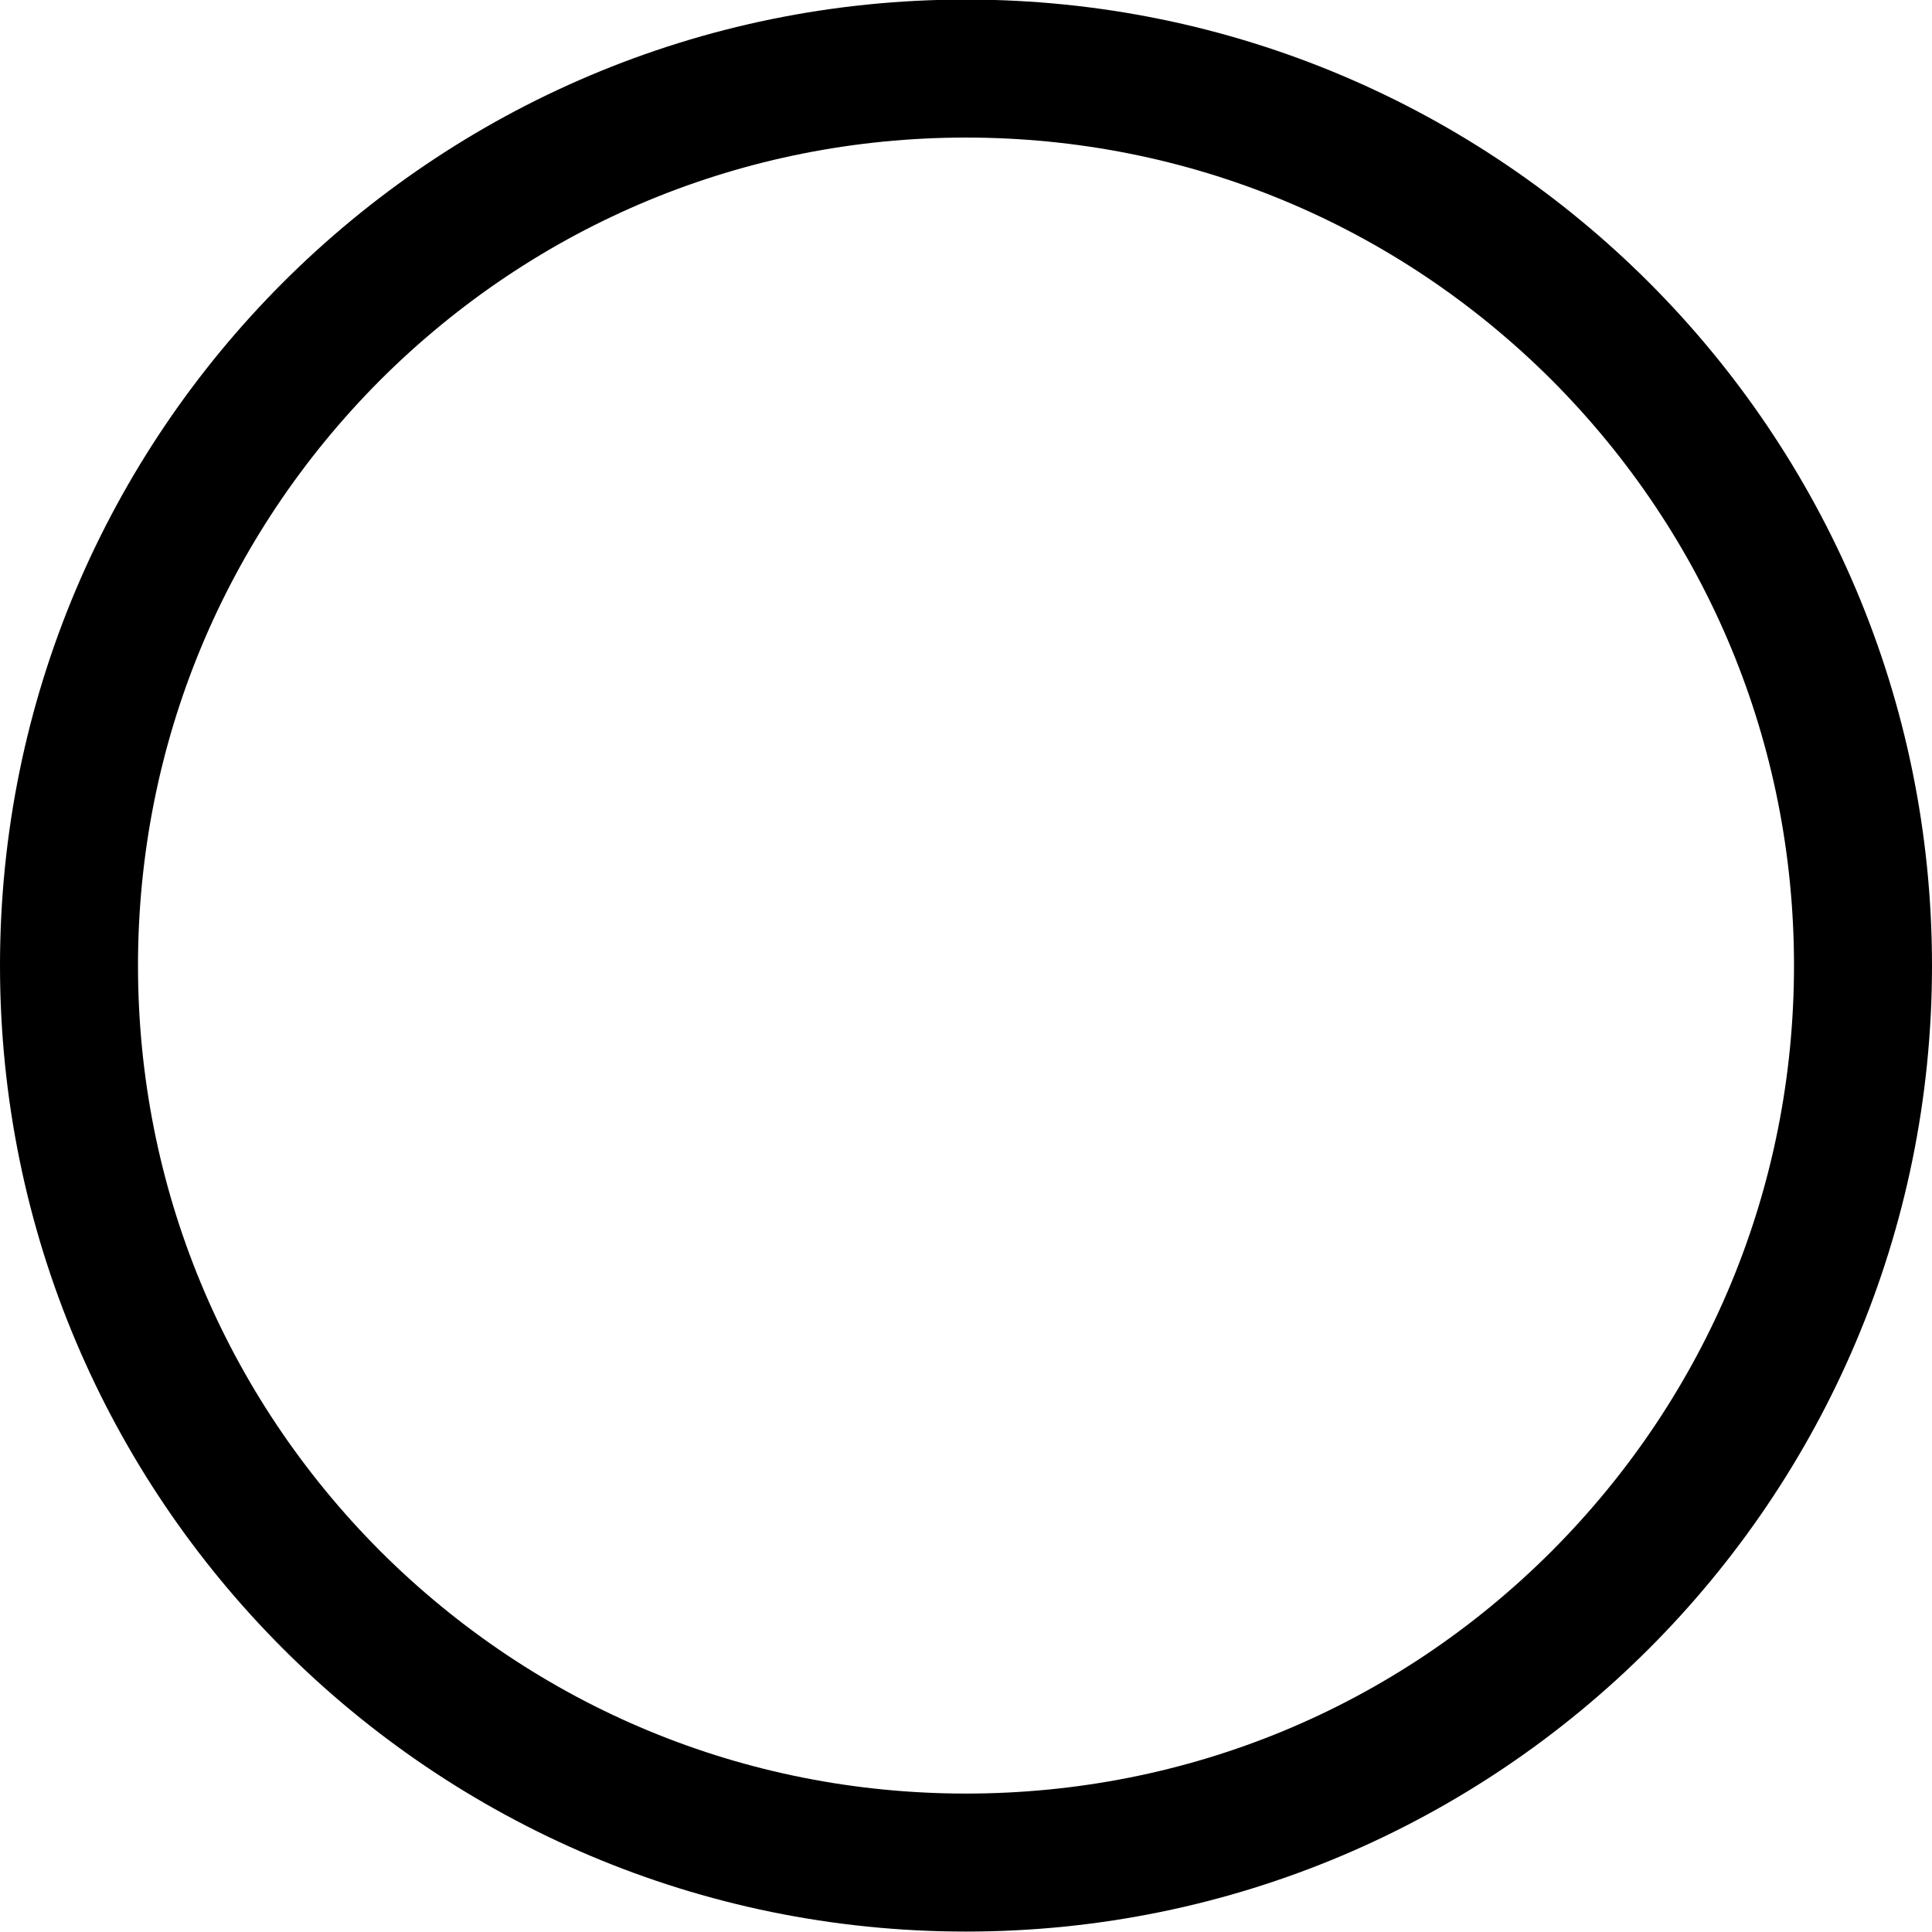
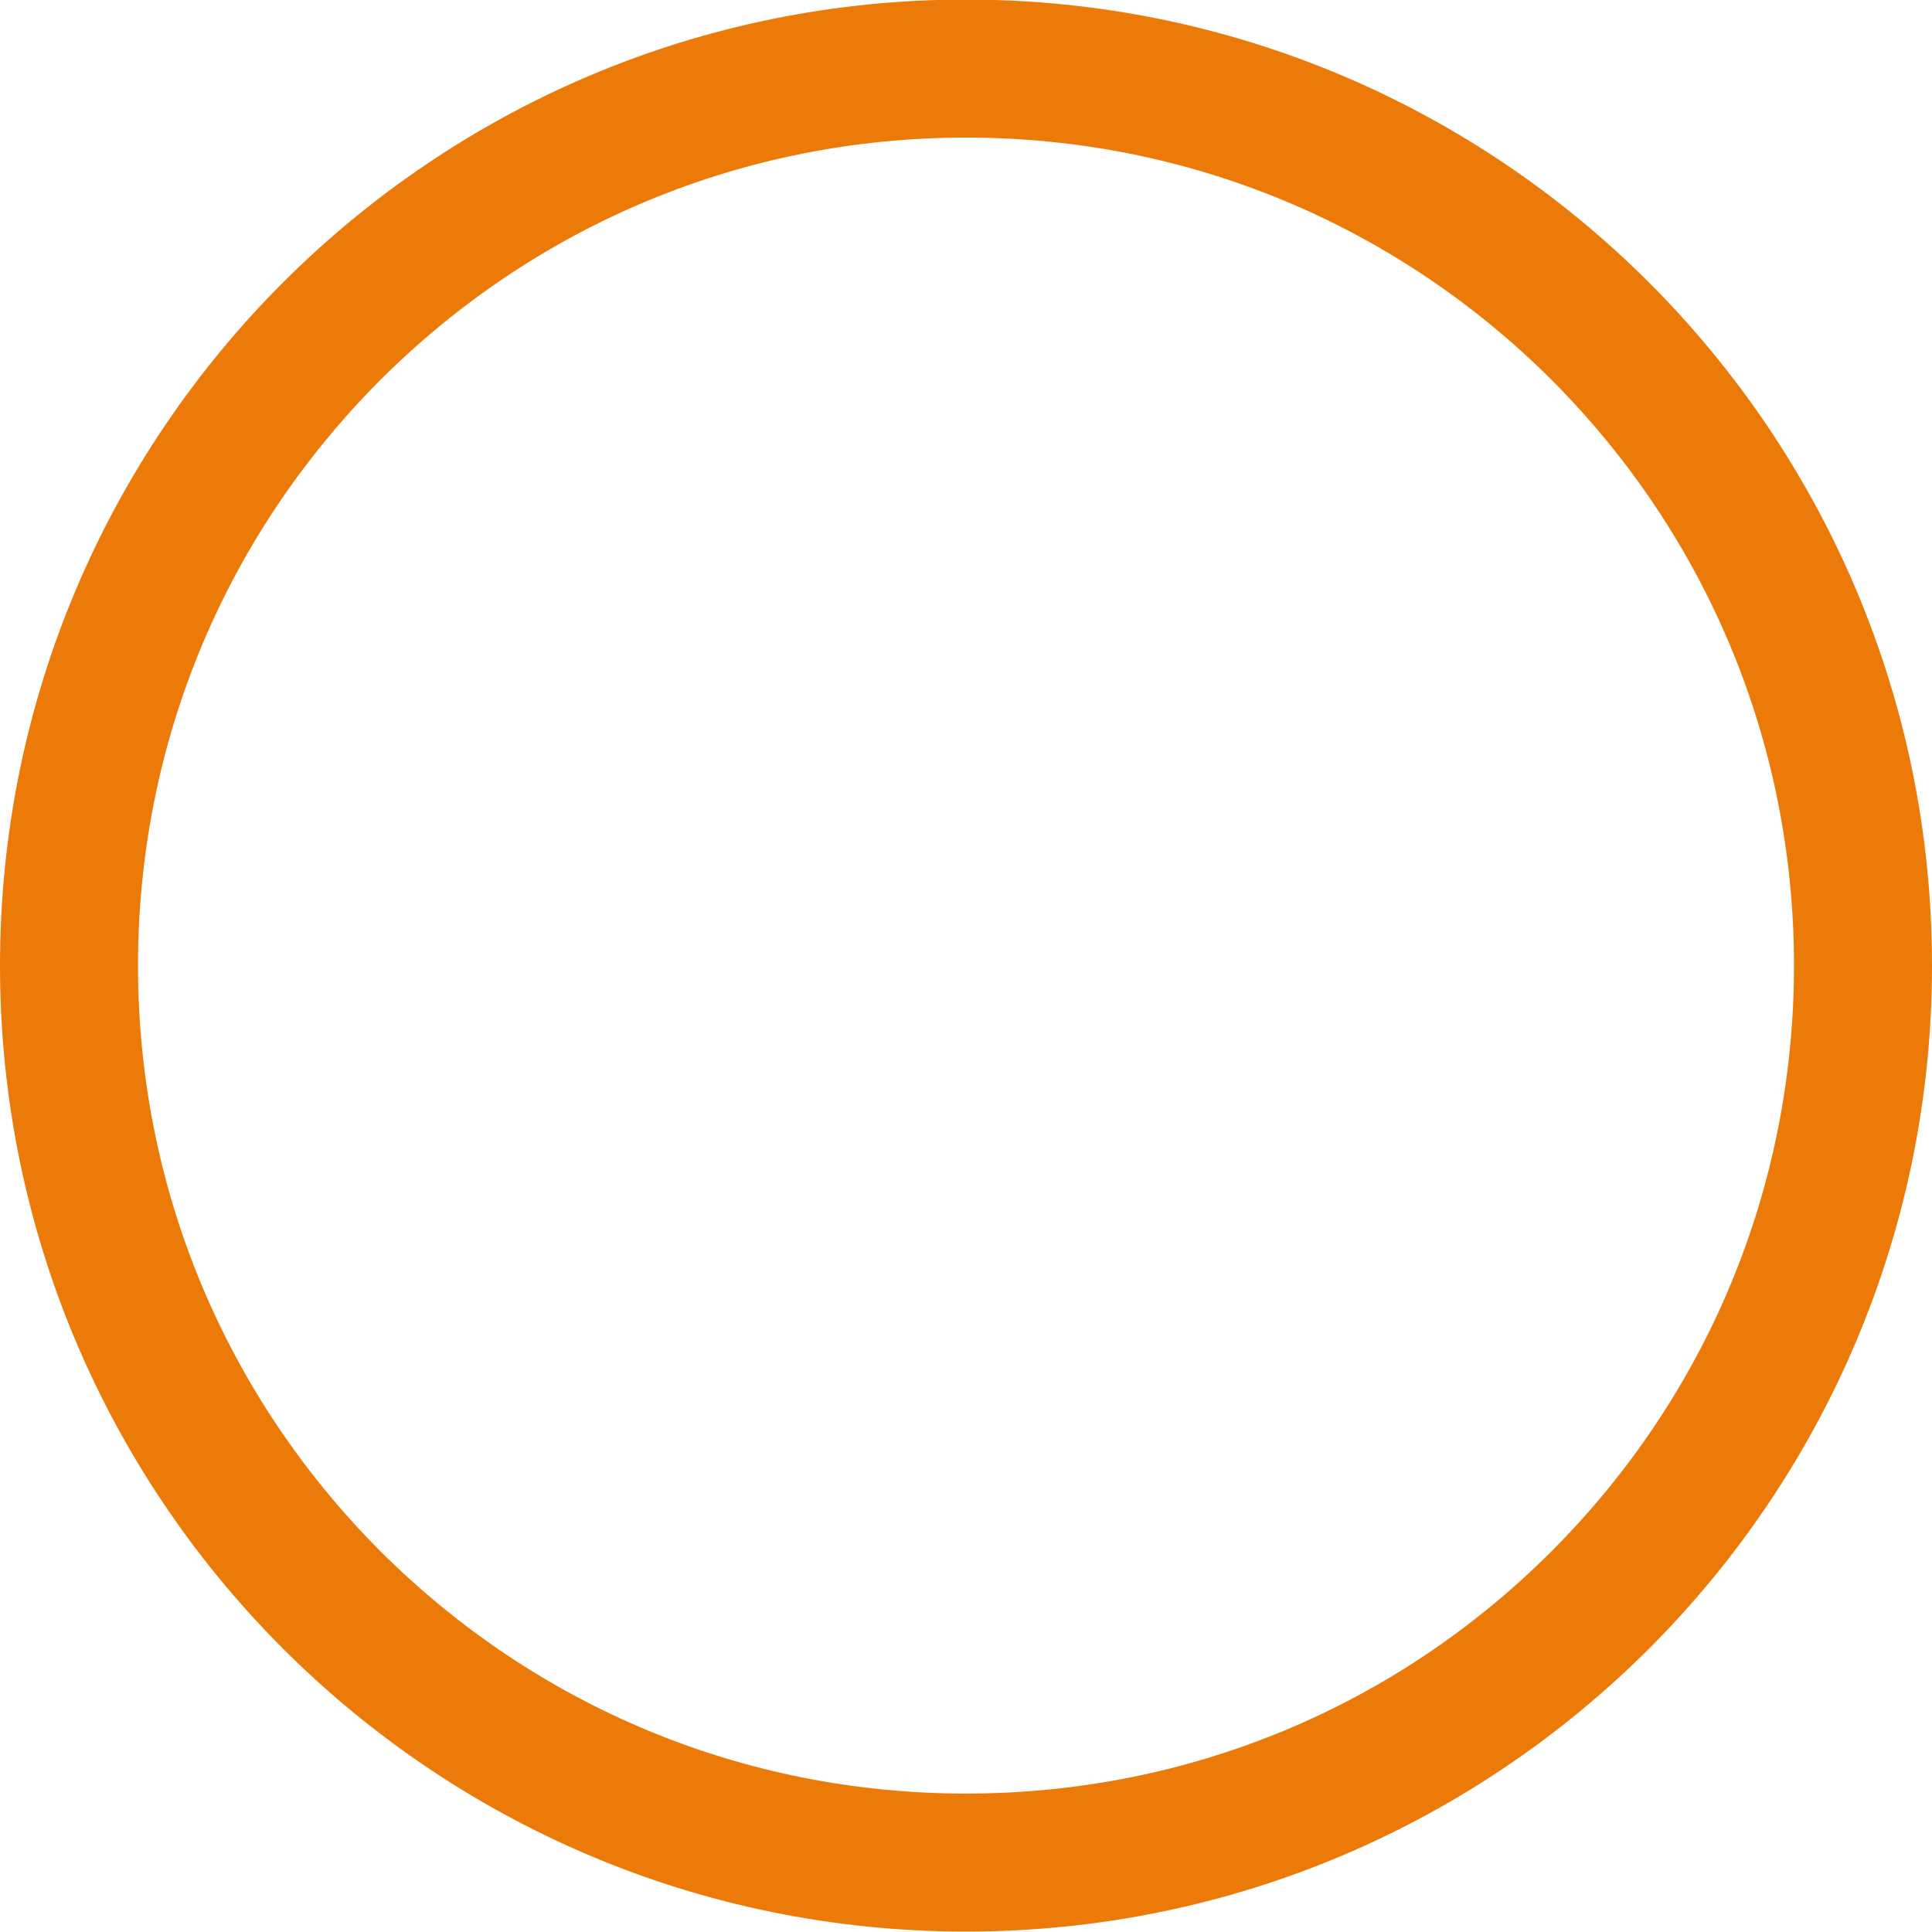
<svg xmlns="http://www.w3.org/2000/svg" version="1.1" id="gwInclusive" x="0px" y="0px" width="448px" height="448px" viewBox="0 0 448 448" style="enable-background:new 0 0 448 448;" xml:space="preserve">
  <style type="text/css">
	.st0{display:none;}
	.st1{display:inline;}
	.st2{fill:none;}
+ 	.inclusive-svg-css { fill: #ec7a08; }
</style>
  <g id="Grid" class="st0">
    <g id="icomoon-ignore" class="st1">
      <line class="st2" x1="16" y1="0" x2="16" y2="448" />
      <line class="st2" x1="32" y1="0" x2="32" y2="448" />
      <line class="st2" x1="48" y1="0" x2="48" y2="448" />
      <line class="st2" x1="64" y1="0" x2="64" y2="448" />
      <line class="st2" x1="80" y1="0" x2="80" y2="448" />
      <line class="st2" x1="96" y1="0" x2="96" y2="448" />
      <line class="st2" x1="112" y1="0" x2="112" y2="448" />
      <line class="st2" x1="128" y1="0" x2="128" y2="448" />
      <line class="st2" x1="144" y1="0" x2="144" y2="448" />
      <line class="st2" x1="160" y1="0" x2="160" y2="448" />
      <line class="st2" x1="176" y1="0" x2="176" y2="448" />
      <line class="st2" x1="192" y1="0" x2="192" y2="448" />
      <line class="st2" x1="208" y1="0" x2="208" y2="448" />
      <line class="st2" x1="224" y1="0" x2="224" y2="448" />
      <line class="st2" x1="240" y1="0" x2="240" y2="448" />
      <line class="st2" x1="256" y1="0" x2="256" y2="448" />
      <line class="st2" x1="272" y1="0" x2="272" y2="448" />
      <line class="st2" x1="288" y1="0" x2="288" y2="448" />
      <line class="st2" x1="304" y1="0" x2="304" y2="448" />
      <line class="st2" x1="320" y1="0" x2="320" y2="448" />
      <line class="st2" x1="336" y1="0" x2="336" y2="448" />
      <line class="st2" x1="352" y1="0" x2="352" y2="448" />
      <line class="st2" x1="368" y1="0" x2="368" y2="448" />
      <line class="st2" x1="384" y1="0" x2="384" y2="448" />
      <line class="st2" x1="400" y1="0" x2="400" y2="448" />
      <line class="st2" x1="416" y1="0" x2="416" y2="448" />
      <line class="st2" x1="432" y1="0" x2="432" y2="448" />
      <line class="st2" x1="0" y1="16" x2="448" y2="16" />
      <line class="st2" x1="0" y1="32" x2="448" y2="32" />
      <line class="st2" x1="0" y1="48" x2="448" y2="48" />
      <line class="st2" x1="0" y1="64" x2="448" y2="64" />
      <line class="st2" x1="0" y1="80" x2="448" y2="80" />
      <line class="st2" x1="0" y1="96" x2="448" y2="96" />
      <line class="st2" x1="0" y1="112" x2="448" y2="112" />
      <line class="st2" x1="0" y1="128" x2="448" y2="128" />
      <line class="st2" x1="0" y1="144" x2="448" y2="144" />
      <line class="st2" x1="0" y1="160" x2="448" y2="160" />
      <line class="st2" x1="0" y1="176" x2="448" y2="176" />
      <line class="st2" x1="0" y1="192" x2="448" y2="192" />
      <line class="st2" x1="0" y1="208" x2="448" y2="208" />
      <line class="st2" x1="0" y1="224" x2="448" y2="224" />
      <line class="st2" x1="0" y1="240" x2="448" y2="240" />
      <line class="st2" x1="0" y1="256" x2="448" y2="256" />
      <line class="st2" x1="0" y1="272" x2="448" y2="272" />
      <line class="st2" x1="0" y1="288" x2="448" y2="288" />
      <line class="st2" x1="0" y1="304" x2="448" y2="304" />
      <line class="st2" x1="0" y1="320" x2="448" y2="320" />
      <line class="st2" x1="0" y1="336" x2="448" y2="336" />
      <line class="st2" x1="0" y1="352" x2="448" y2="352" />
      <line class="st2" x1="0" y1="368" x2="448" y2="368" />
      <line class="st2" x1="0" y1="384" x2="448" y2="384" />
      <line class="st2" x1="0" y1="400" x2="448" y2="400" />
      <line class="st2" x1="0" y1="416" x2="448" y2="416" />
      <line class="st2" x1="0" y1="432" x2="448" y2="432" />
    </g>
  </g>
-   <path id="Icon" d="M224,31.9c51.3,0,99.5,20,135.8,56.2C396,124.4,416,172.6,416,223.9s-20,99.5-56.2,135.8  c-36.3,36.3-84.5,56.2-135.8,56.2s-99.5-20-135.8-56.2C52,323.4,32,275.2,32,223.9s20-99.5,56.2-135.8  C124.5,51.9,172.7,31.9,224,31.9 M224-0.1C100.3-0.1,0,100.2,0,223.9s100.3,224,224,224s224-100.3,224-224S347.7-0.1,224-0.1  L224-0.1z" />
+   <path id="Icon" class="inclusive-svg-css" d="M224,31.9c51.3,0,99.5,20,135.8,56.2C396,124.4,416,172.6,416,223.9s-20,99.5-56.2,135.8  c-36.3,36.3-84.5,56.2-135.8,56.2s-99.5-20-135.8-56.2C52,323.4,32,275.2,32,223.9s20-99.5,56.2-135.8  C124.5,51.9,172.7,31.9,224,31.9 M224-0.1C100.3-0.1,0,100.2,0,223.9s100.3,224,224,224s224-100.3,224-224S347.7-0.1,224-0.1  L224-0.1z" />
</svg>
